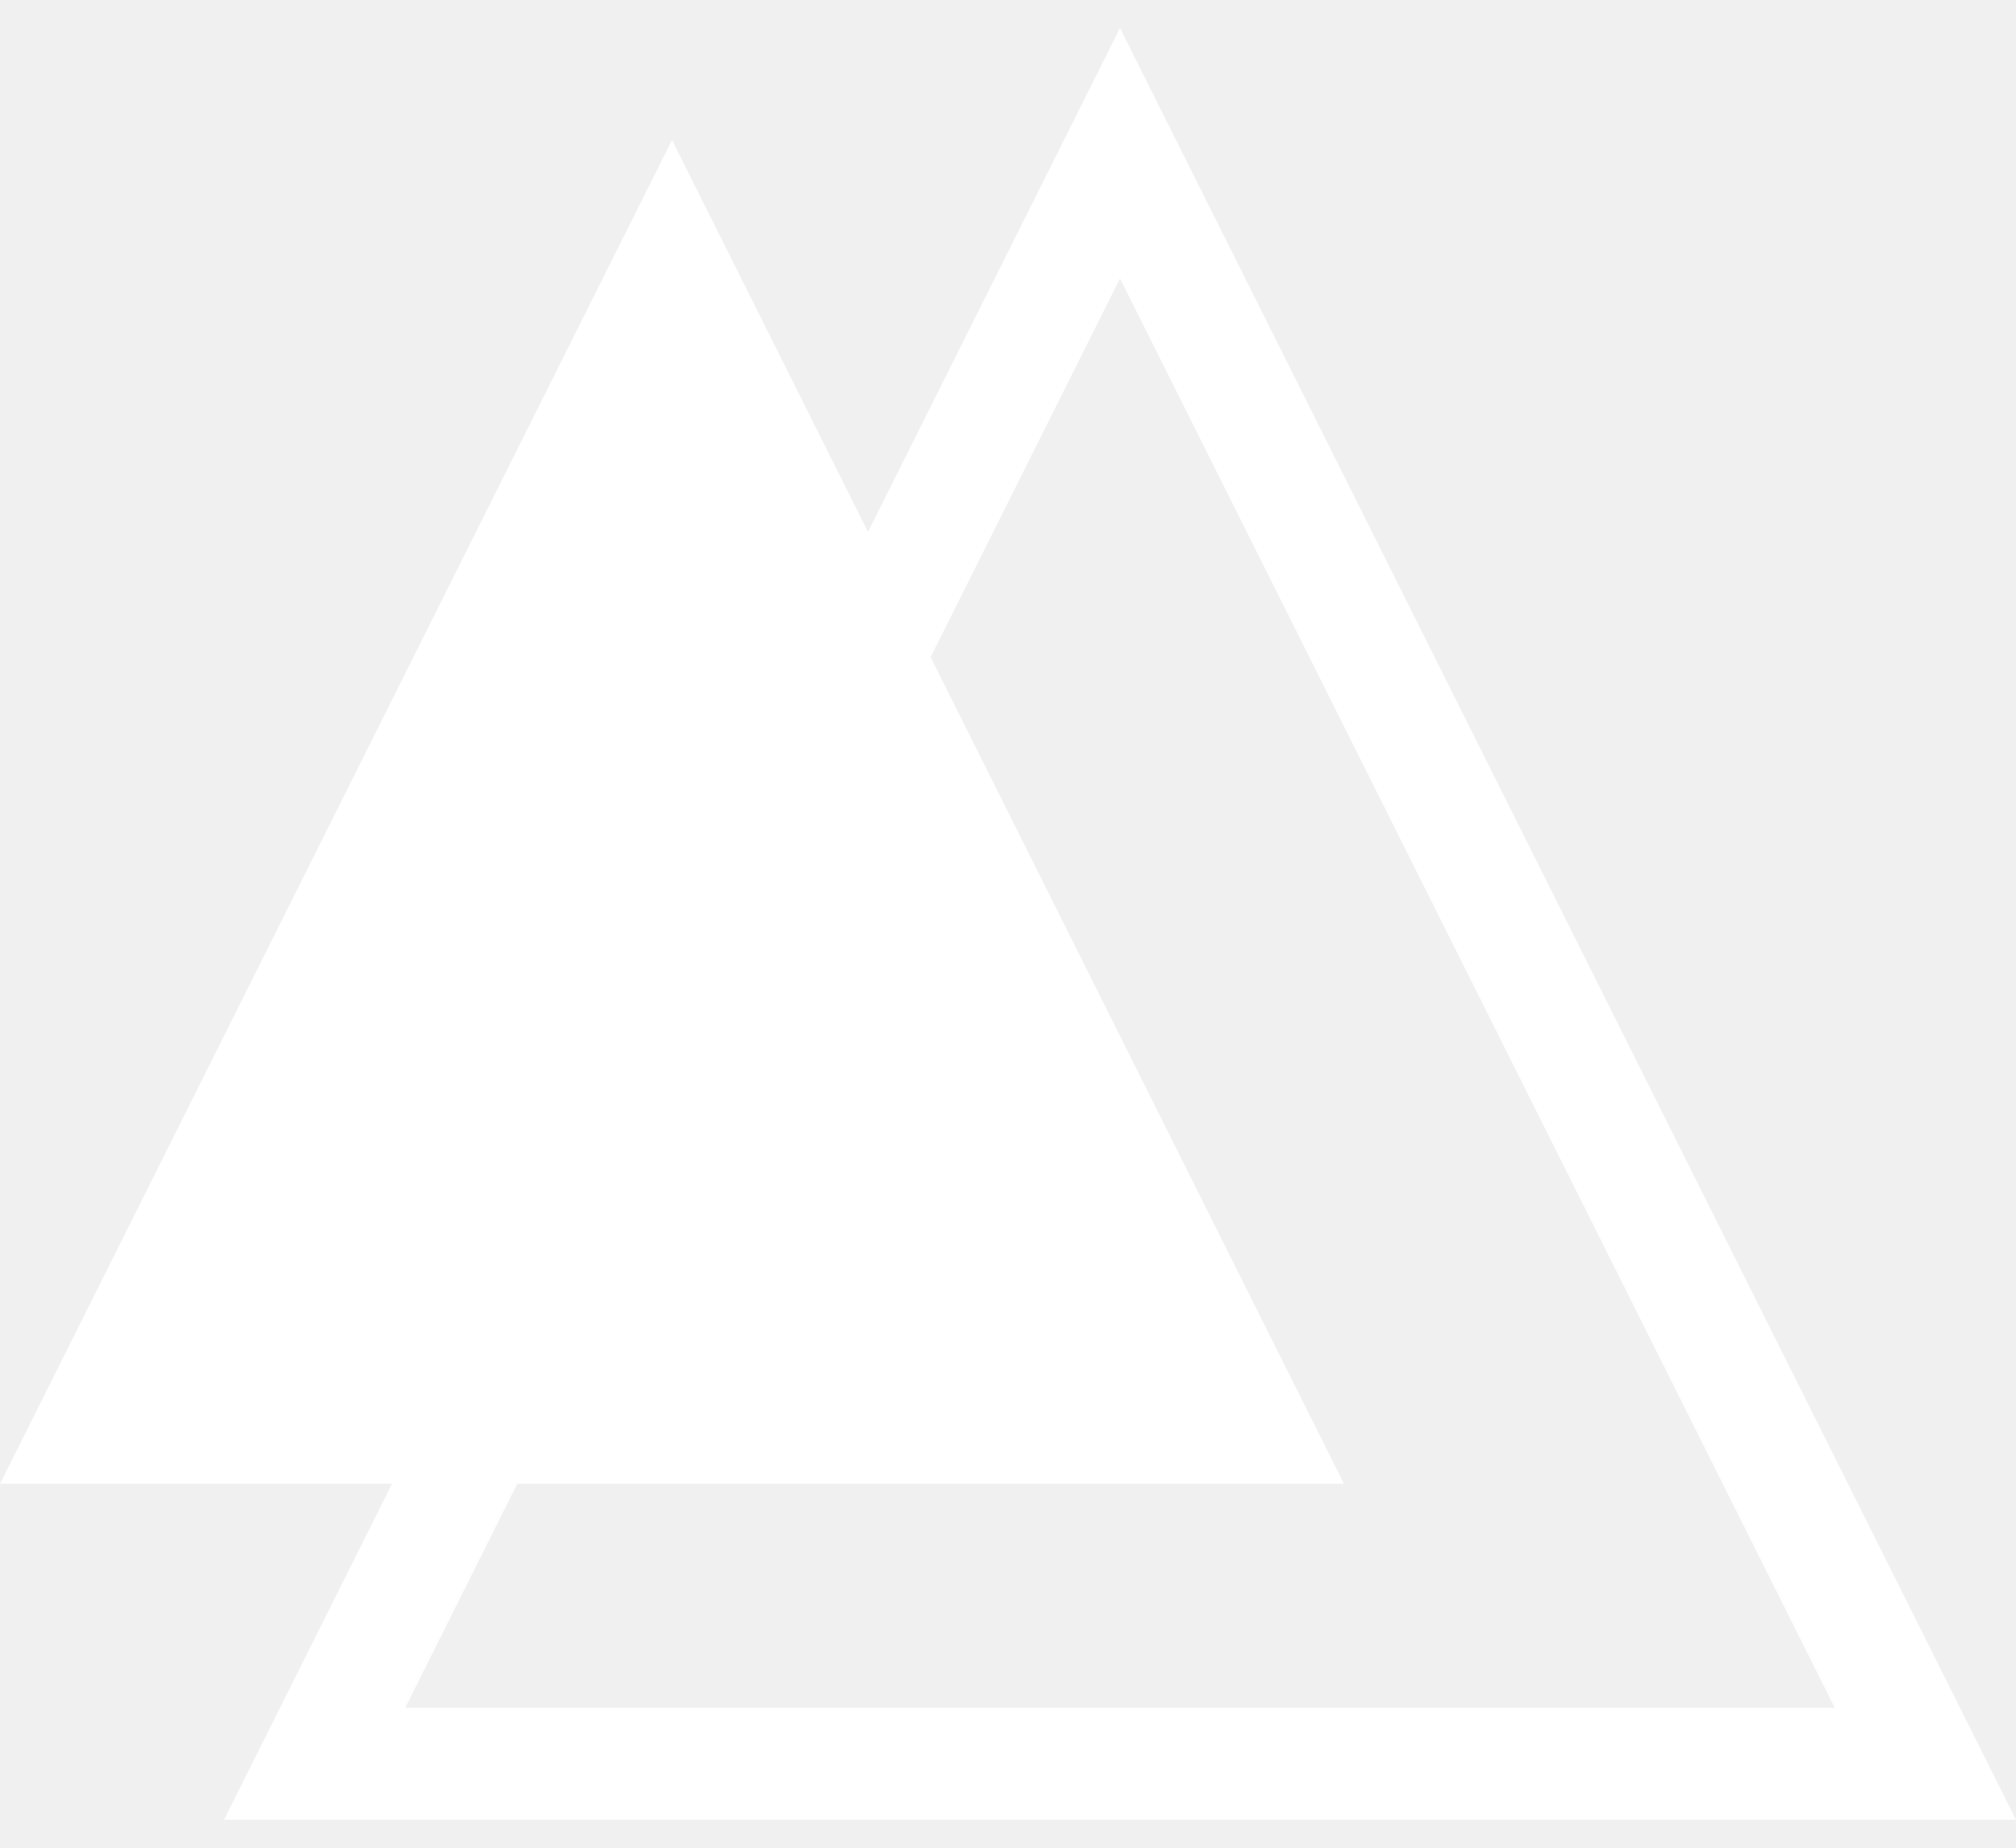
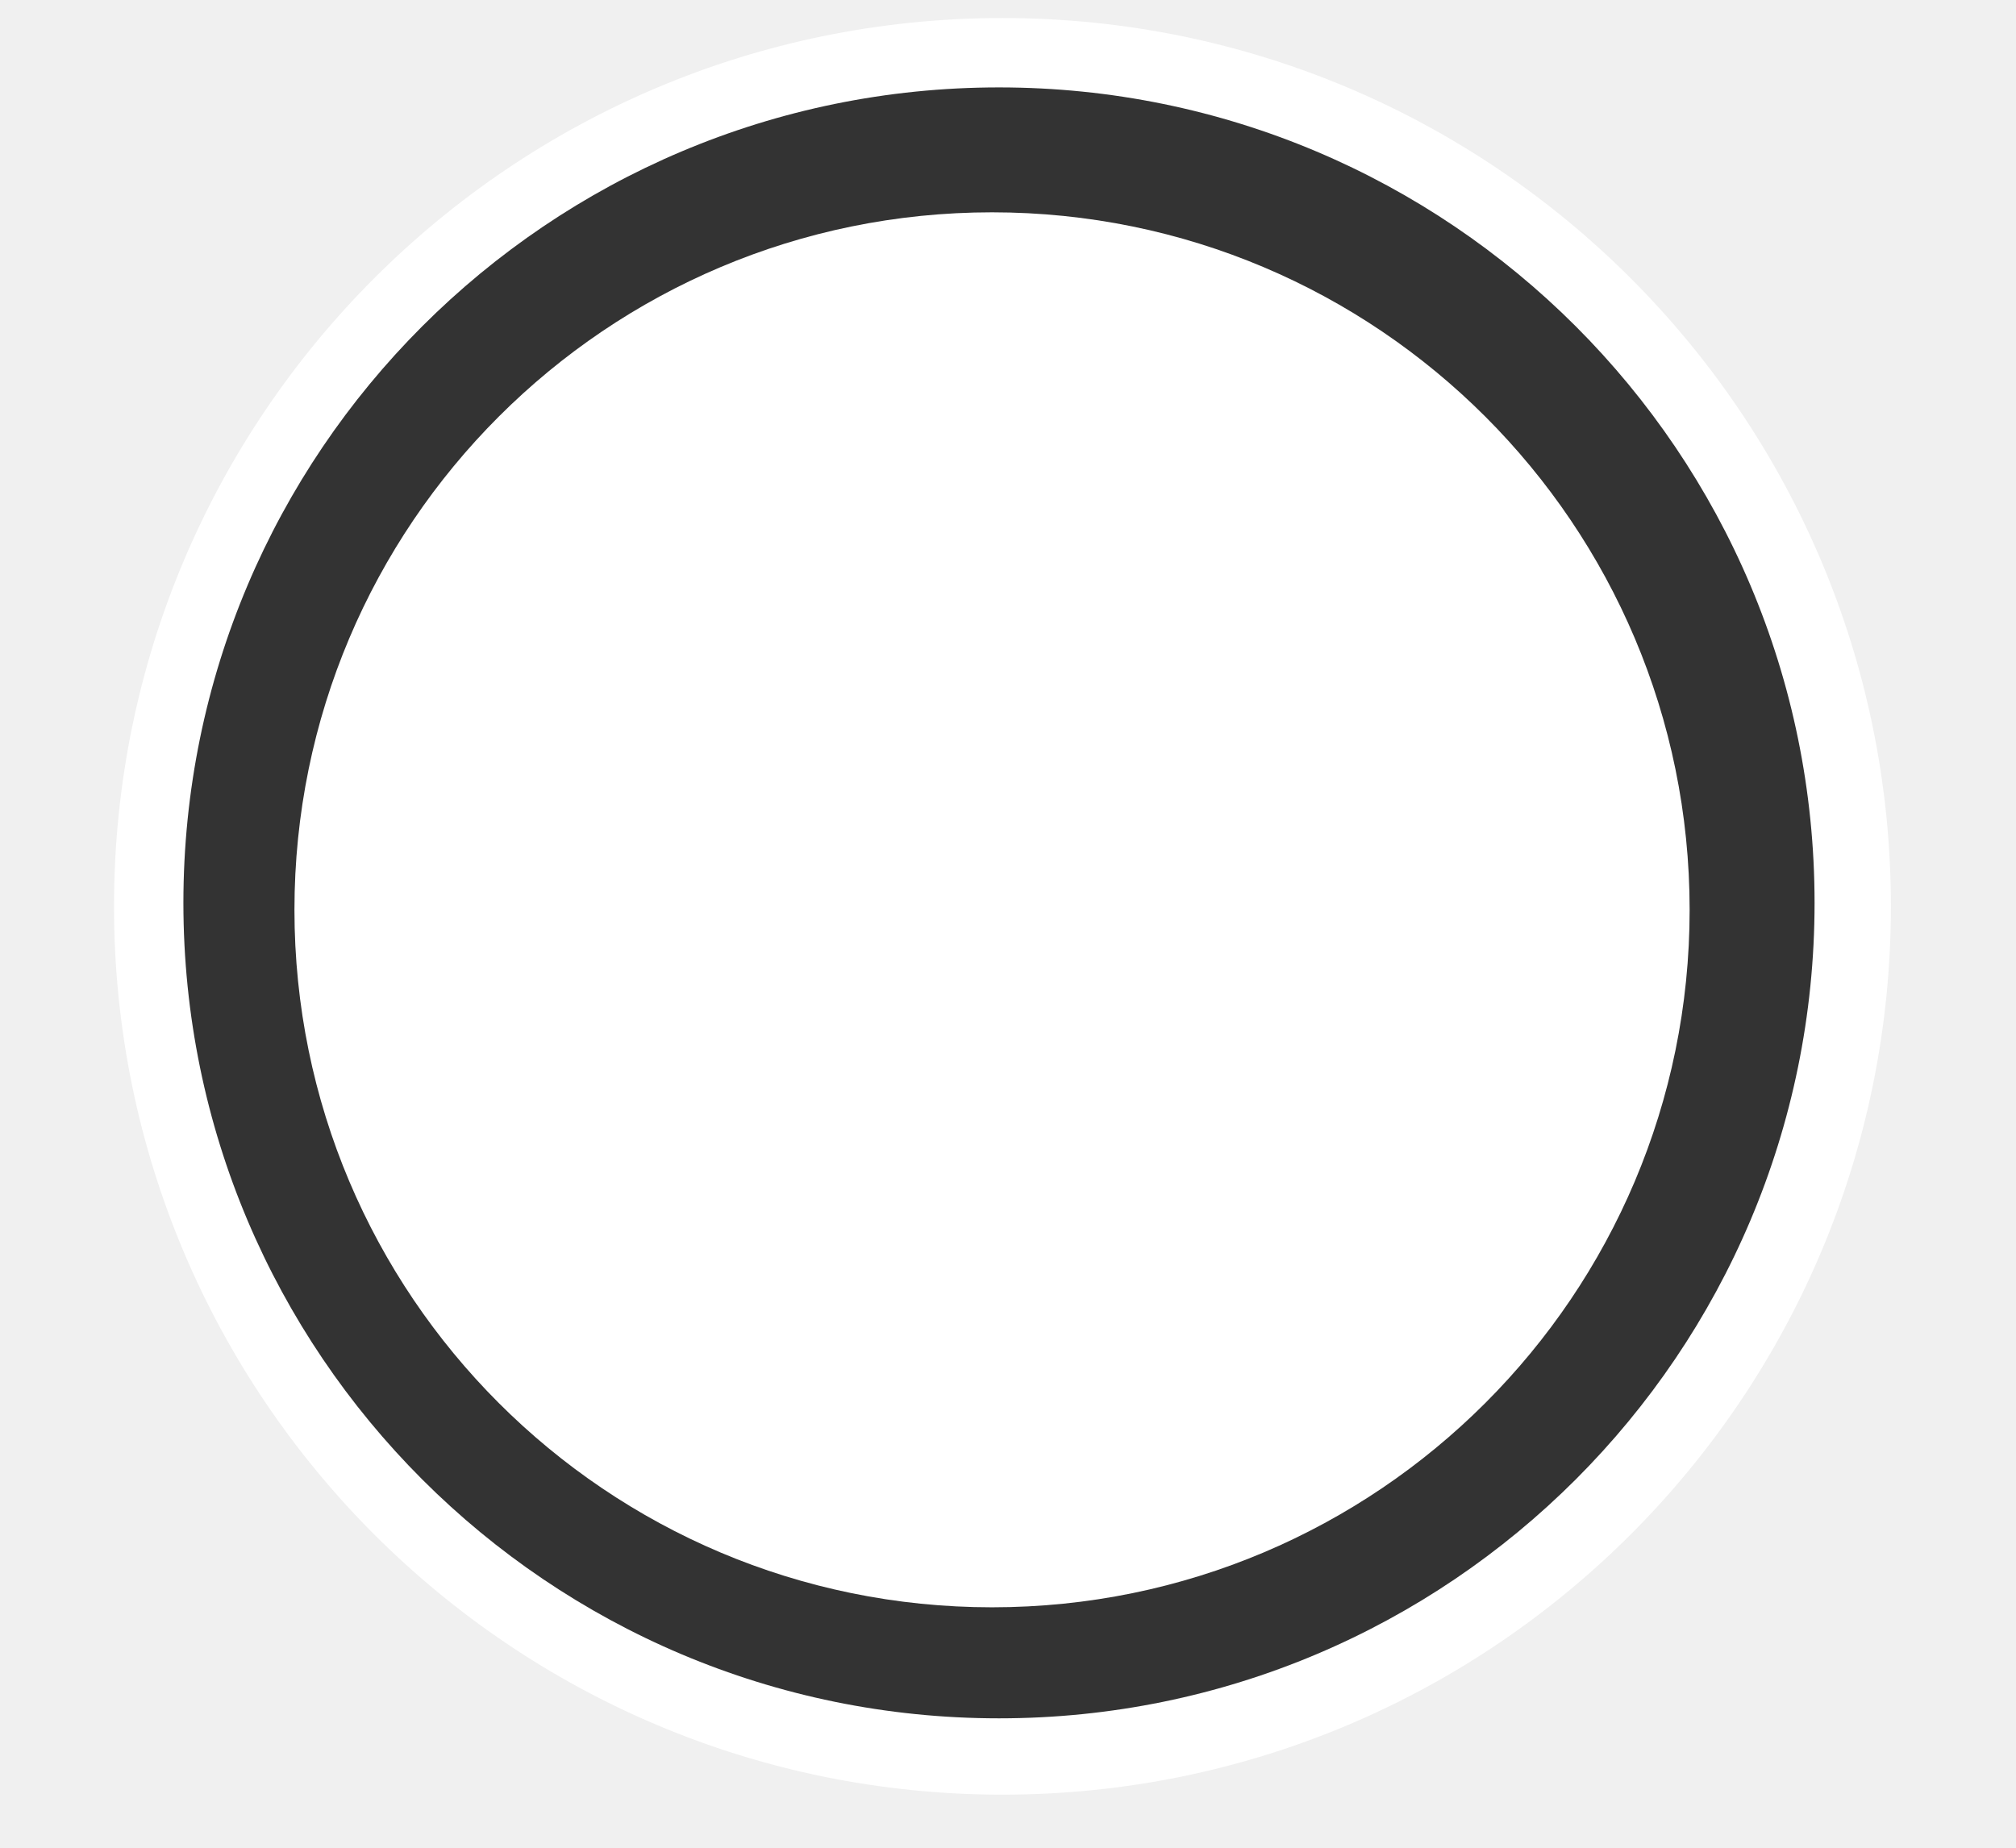
- <svg xmlns="http://www.w3.org/2000/svg" width="36px" height="33px" viewBox="0 0 36 33">
-   <g transform="translate(0 .5)" fill="none" fill-rule="evenodd">
-     <path d="M20 2.236L5.618 31h28.764L20 2.236z" stroke="#FFFFFF" stroke-width="2" />
-     <path fill="#FFFFFF" d="M12 2l12 24H0" />
-   </g>
+ <svg xmlns="http://www.w3.org/2000/svg" width="36px" height="33px" viewBox="0 0 36 33" version="1.1" id="svg3771">
+   <defs id="defs3775" />
+   <circle id="path3779-3" cx="17.901" cy="16.187" r="15.865" style="fill:#ffffff;stroke-width:3.14" />
+   <circle id="path3779-3-6" cx="17.839" cy="16.125" r="14.564" style="fill:#333333;stroke-width:2.882" />
+   <circle id="path3779" cx="17.715" cy="16.249" r="12.457" style="fill:#ffffff;stroke-width:2.465" />
</svg>
